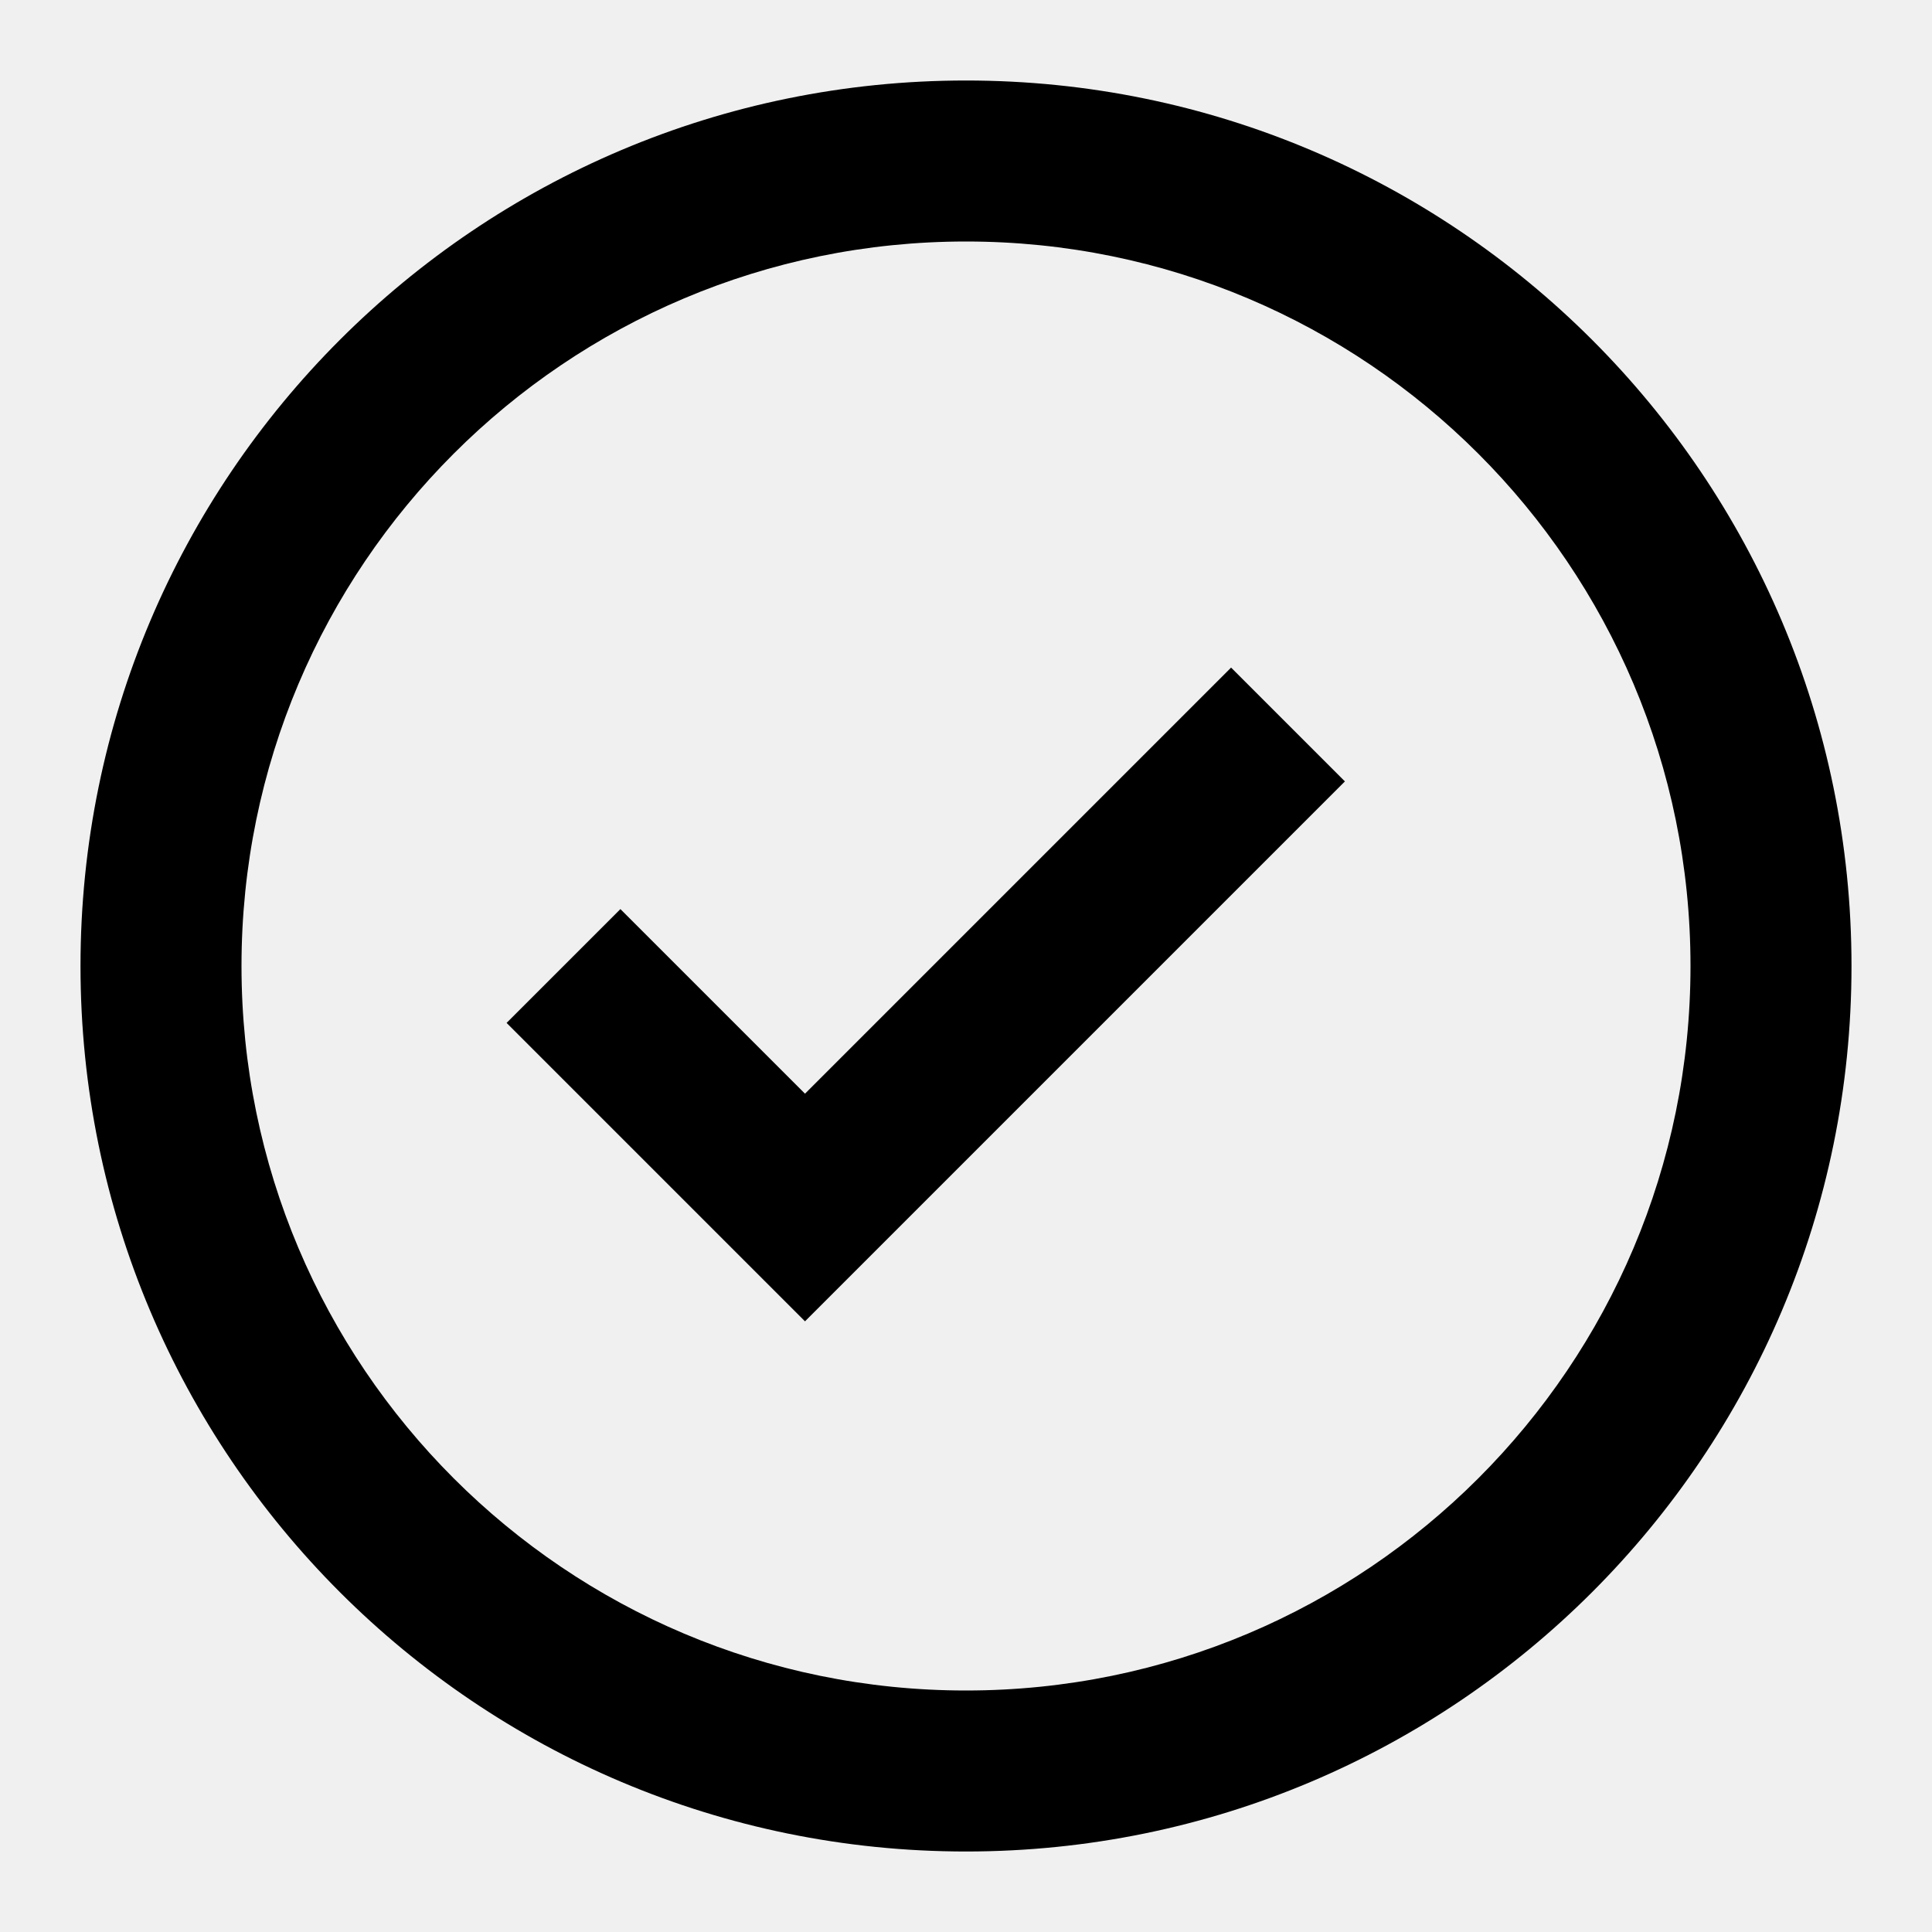
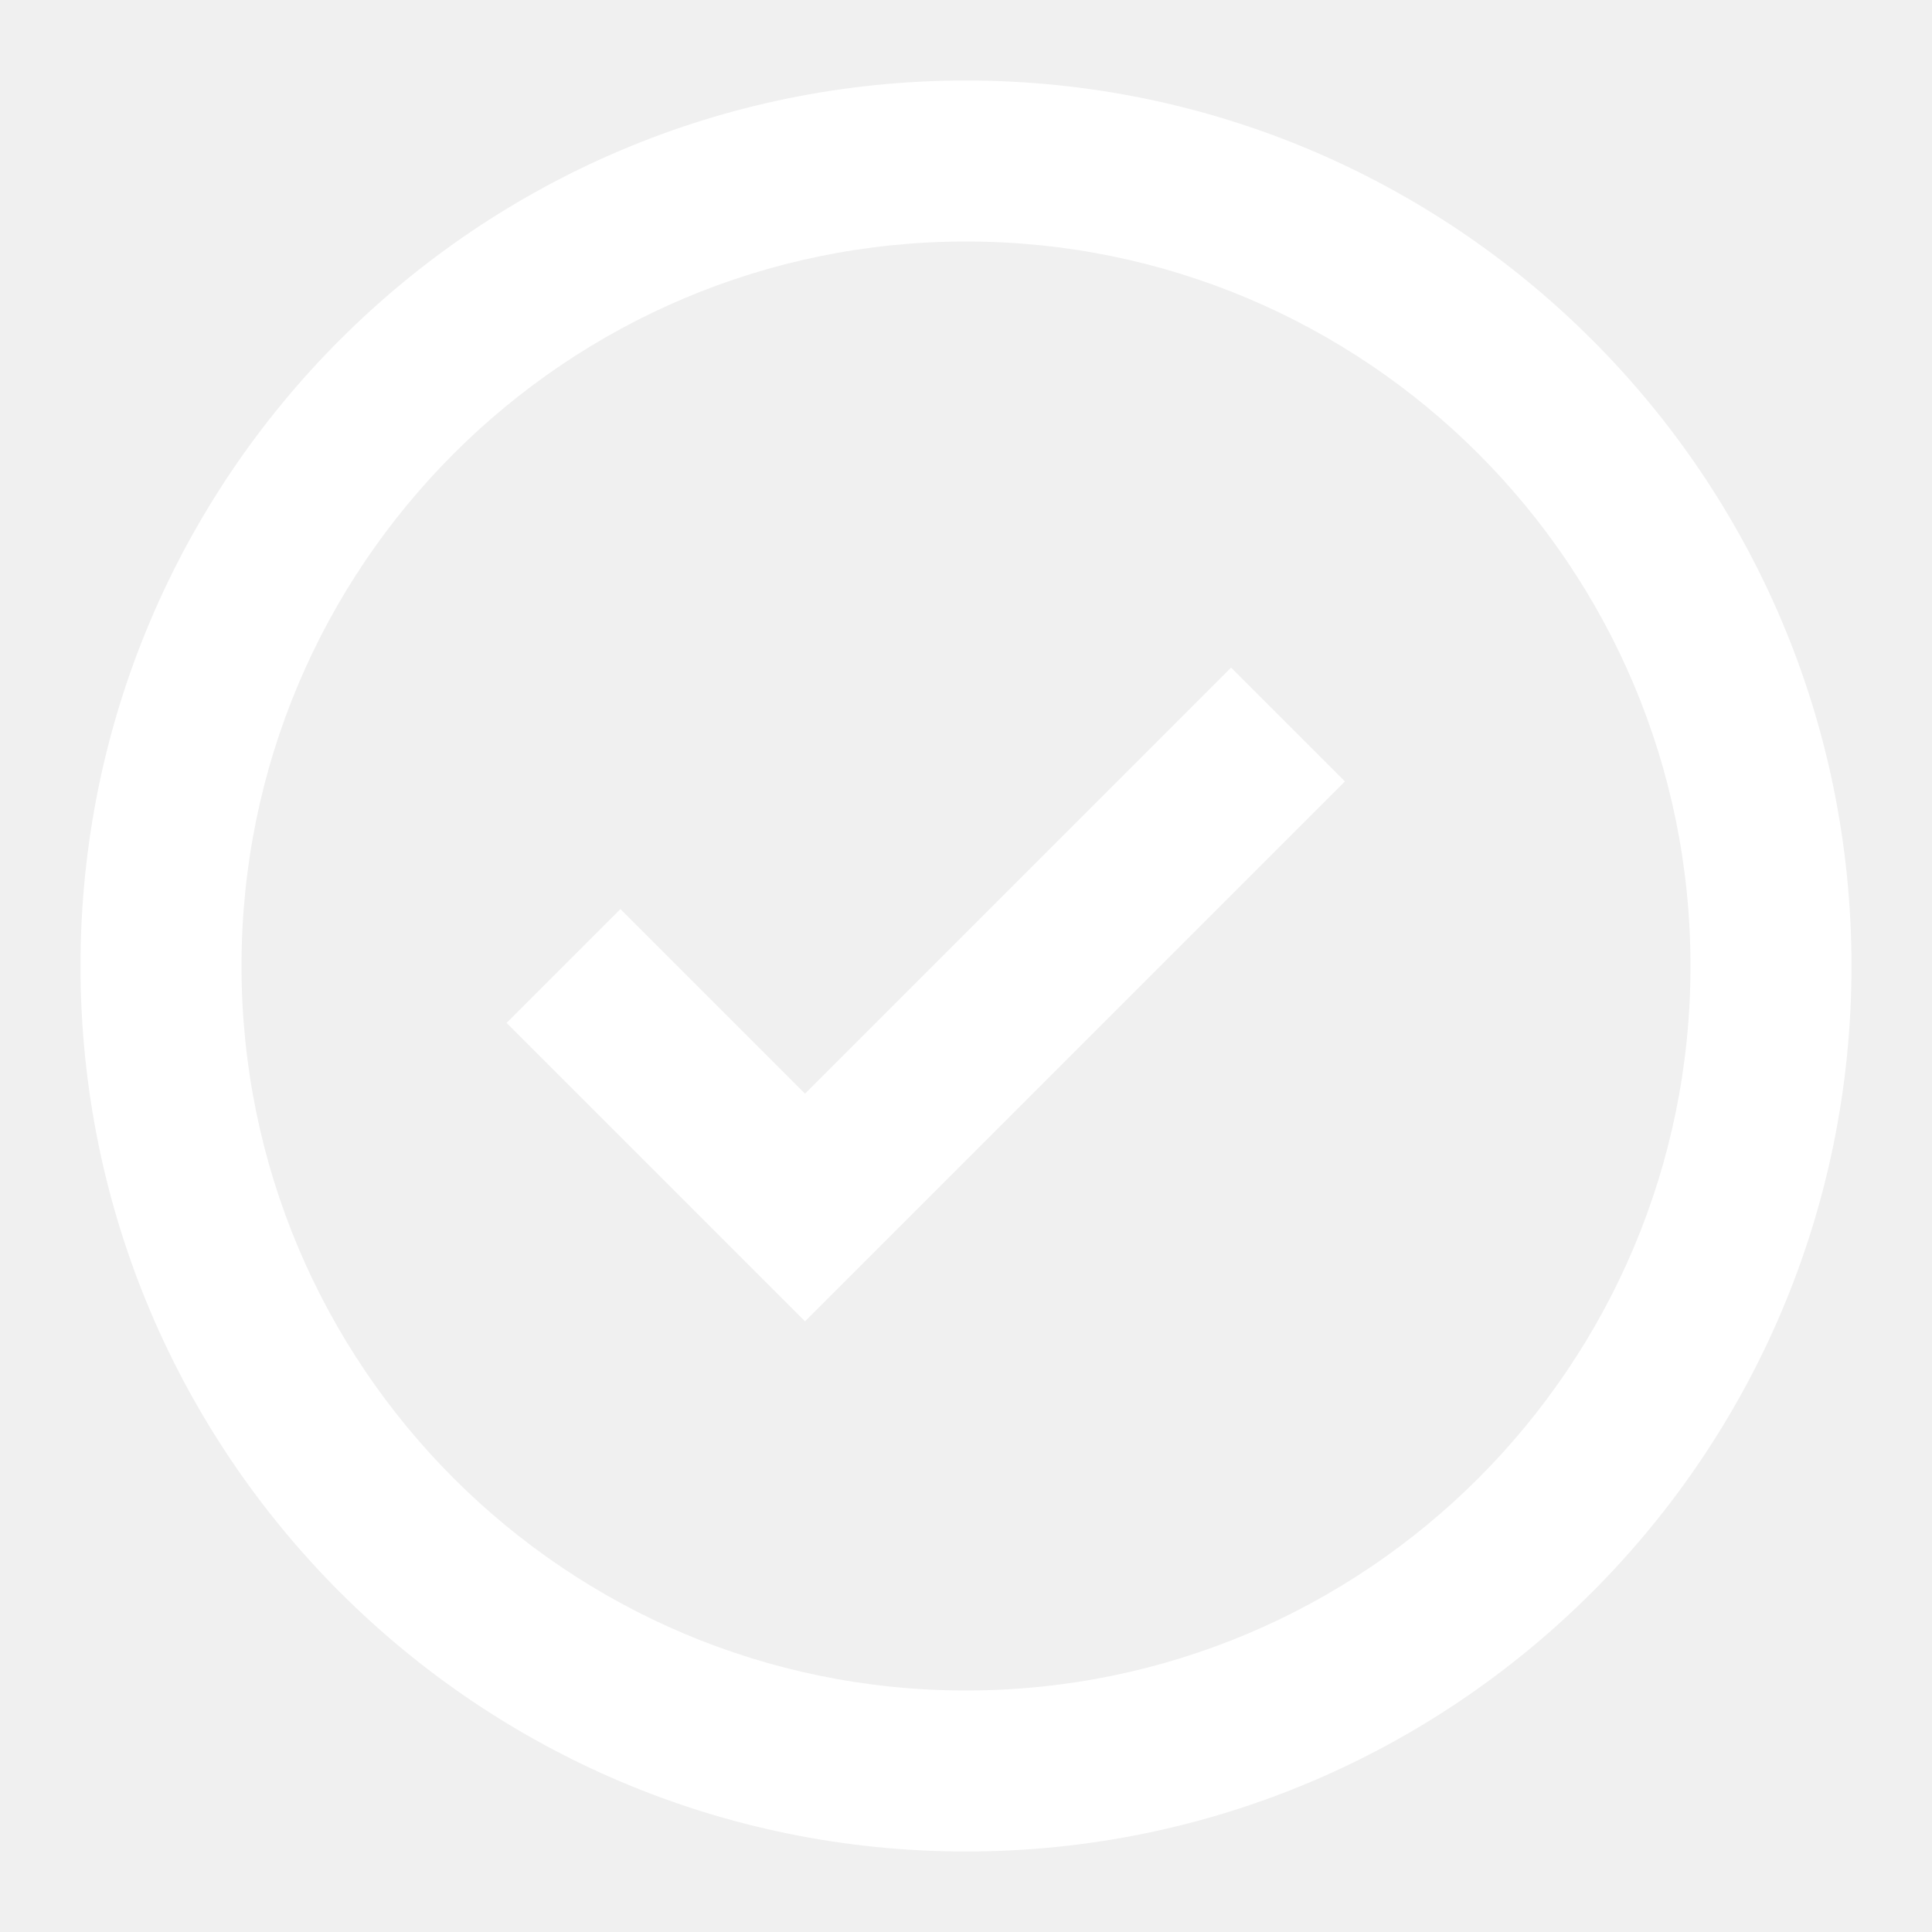
<svg xmlns="http://www.w3.org/2000/svg" width="24" height="24" viewBox="0 0 24 24" fill="none">
  <g id="24 / basic / circle-checked">
-     <path id="icon" fill-rule="evenodd" clip-rule="evenodd" d="M12 23C5.925 23 1 18.075 1 12C1 5.925 5.925 1 12 1C18.075 1 23 5.925 23 12C23 18.075 18.075 23 12 23ZM12 21C16.971 21 21 16.971 21 12C21 7.029 16.971 3 12 3C7.029 3 3 7.029 3 12C3 16.971 7.029 21 12 21ZM15.293 8.293L10 13.586L7.707 11.293L6.293 12.707L10 16.414L16.707 9.707L15.293 8.293Z" fill="black" />
+     <path id="icon" fill-rule="evenodd" clip-rule="evenodd" d="M12 23C5.925 23 1 18.075 1 12C1 5.925 5.925 1 12 1C18.075 1 23 5.925 23 12C23 18.075 18.075 23 12 23ZM12 21C16.971 21 21 16.971 21 12C21 7.029 16.971 3 12 3C7.029 3 3 7.029 3 12C3 16.971 7.029 21 12 21ZM15.293 8.293L10 13.586L7.707 11.293L6.293 12.707L10 16.414L16.707 9.707L15.293 8.293Z" fill="white" />
  </g>
</svg>
